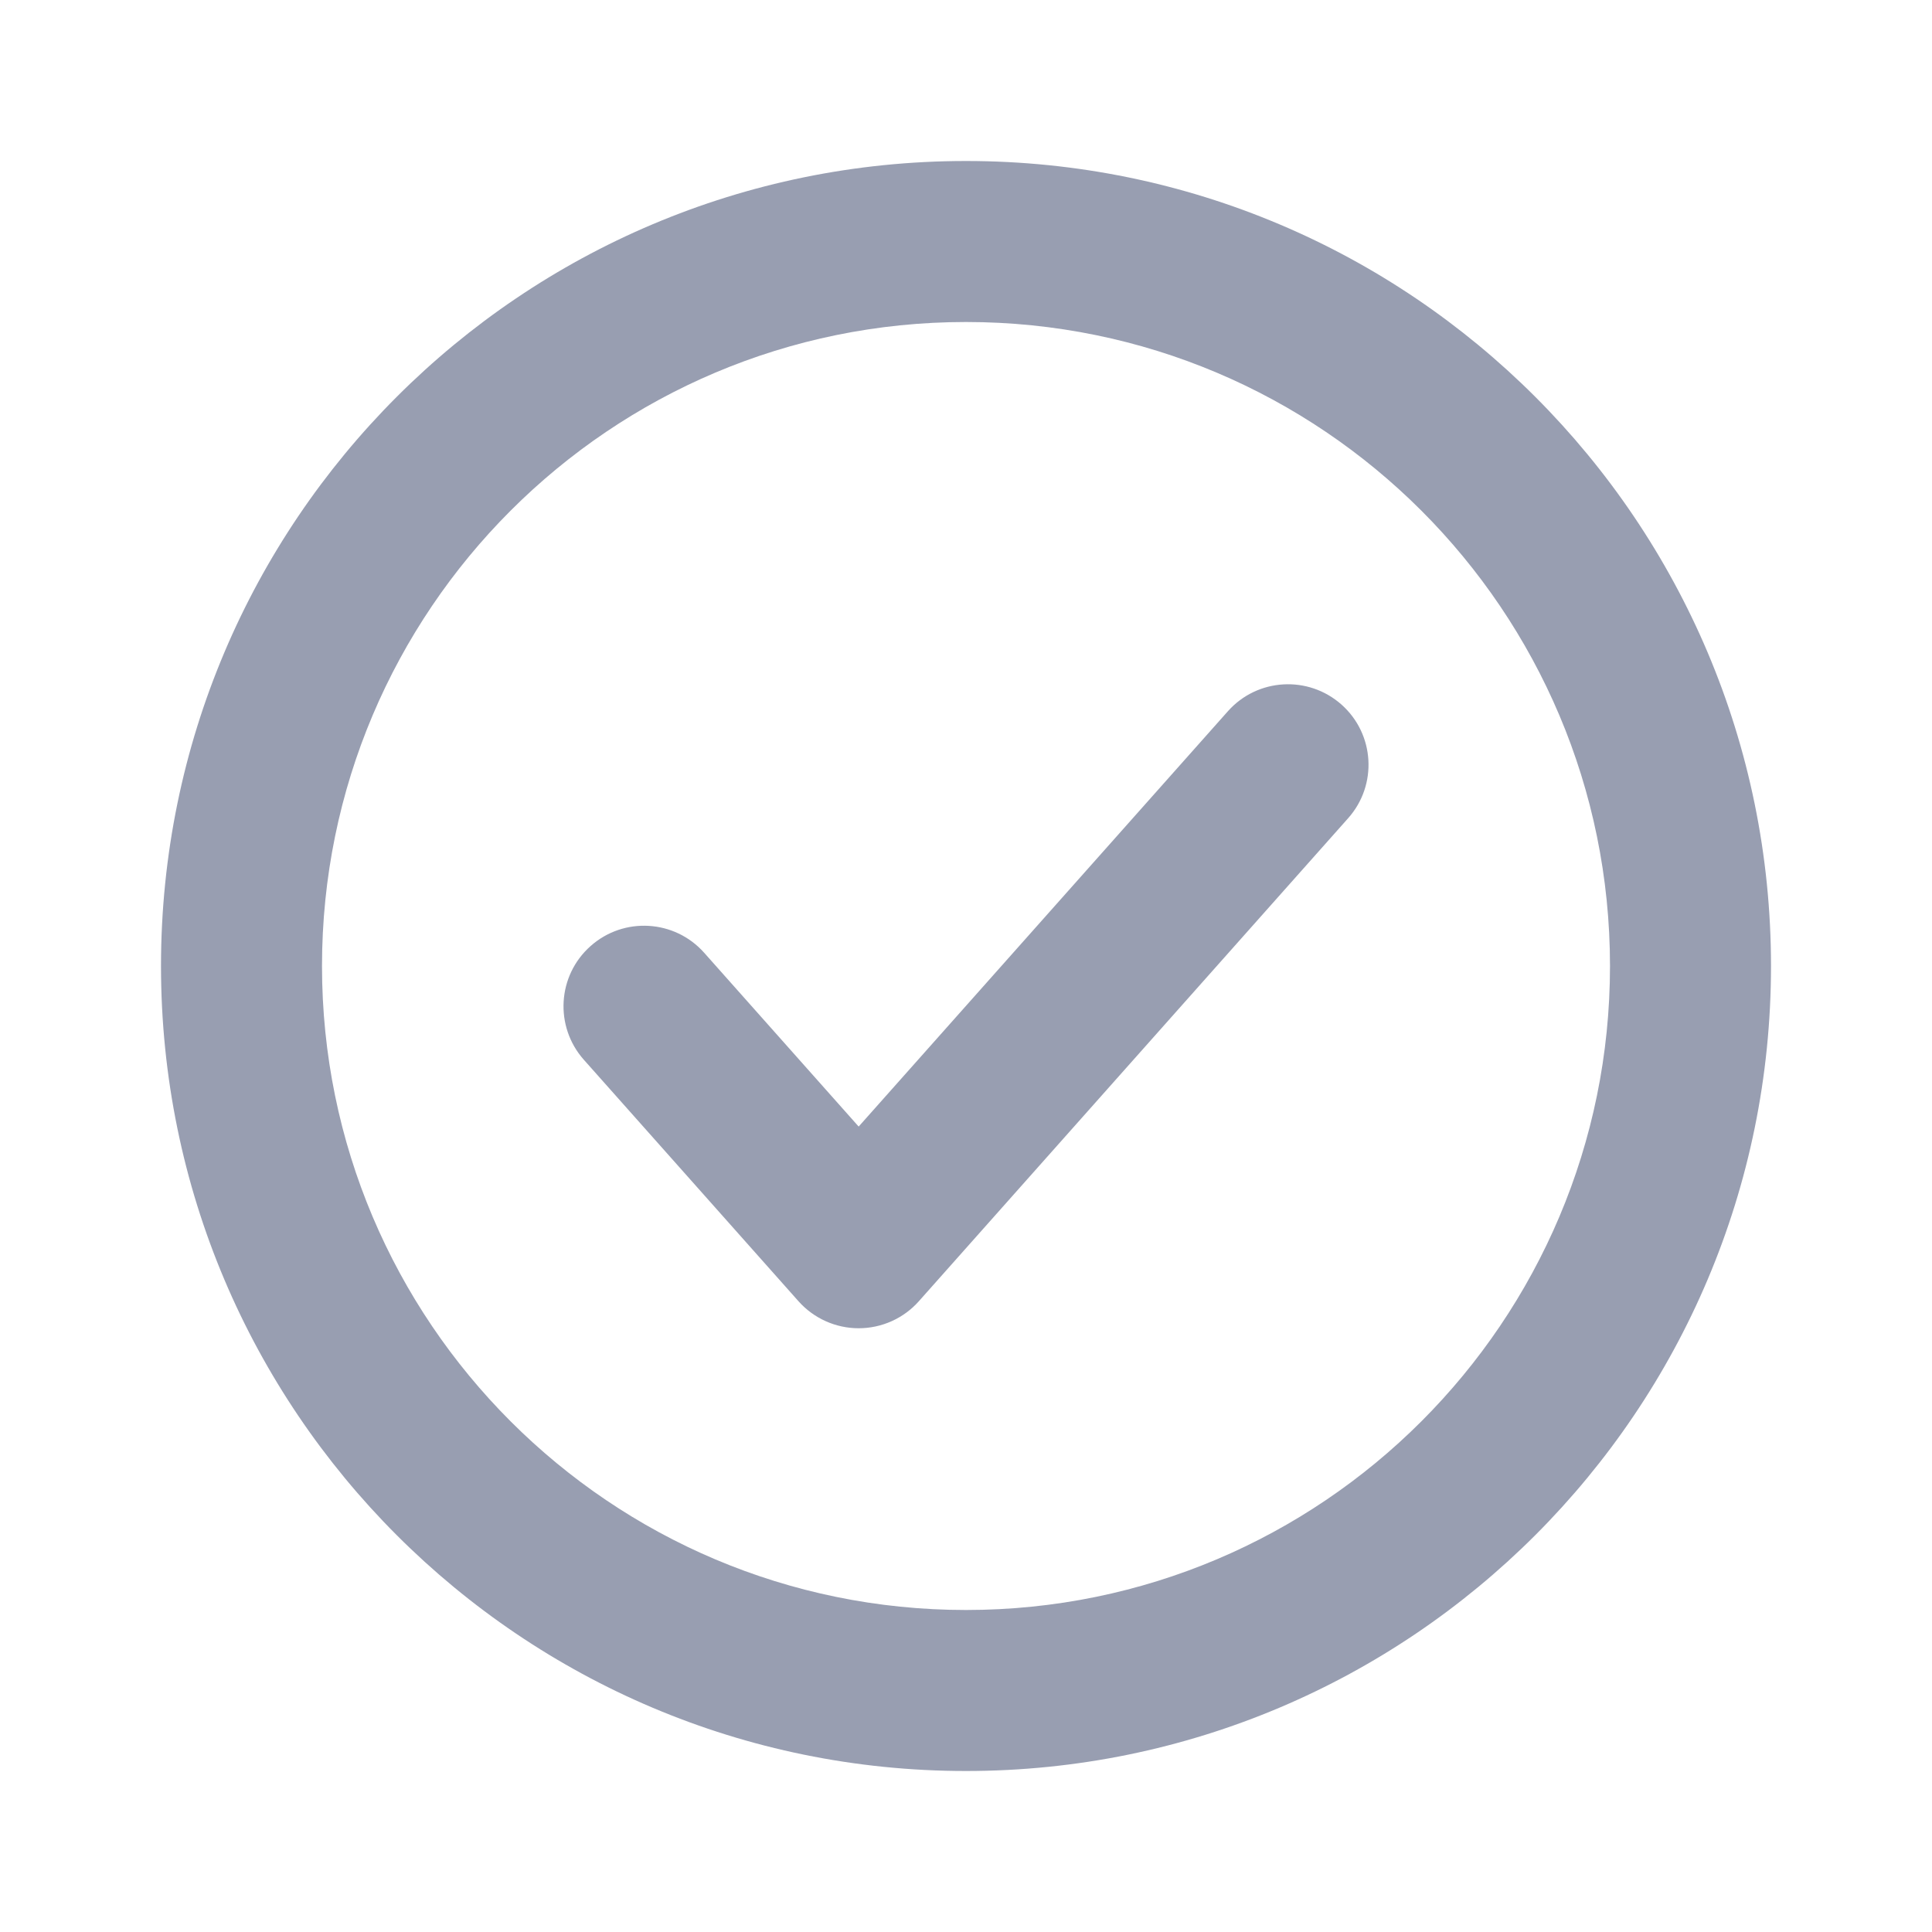
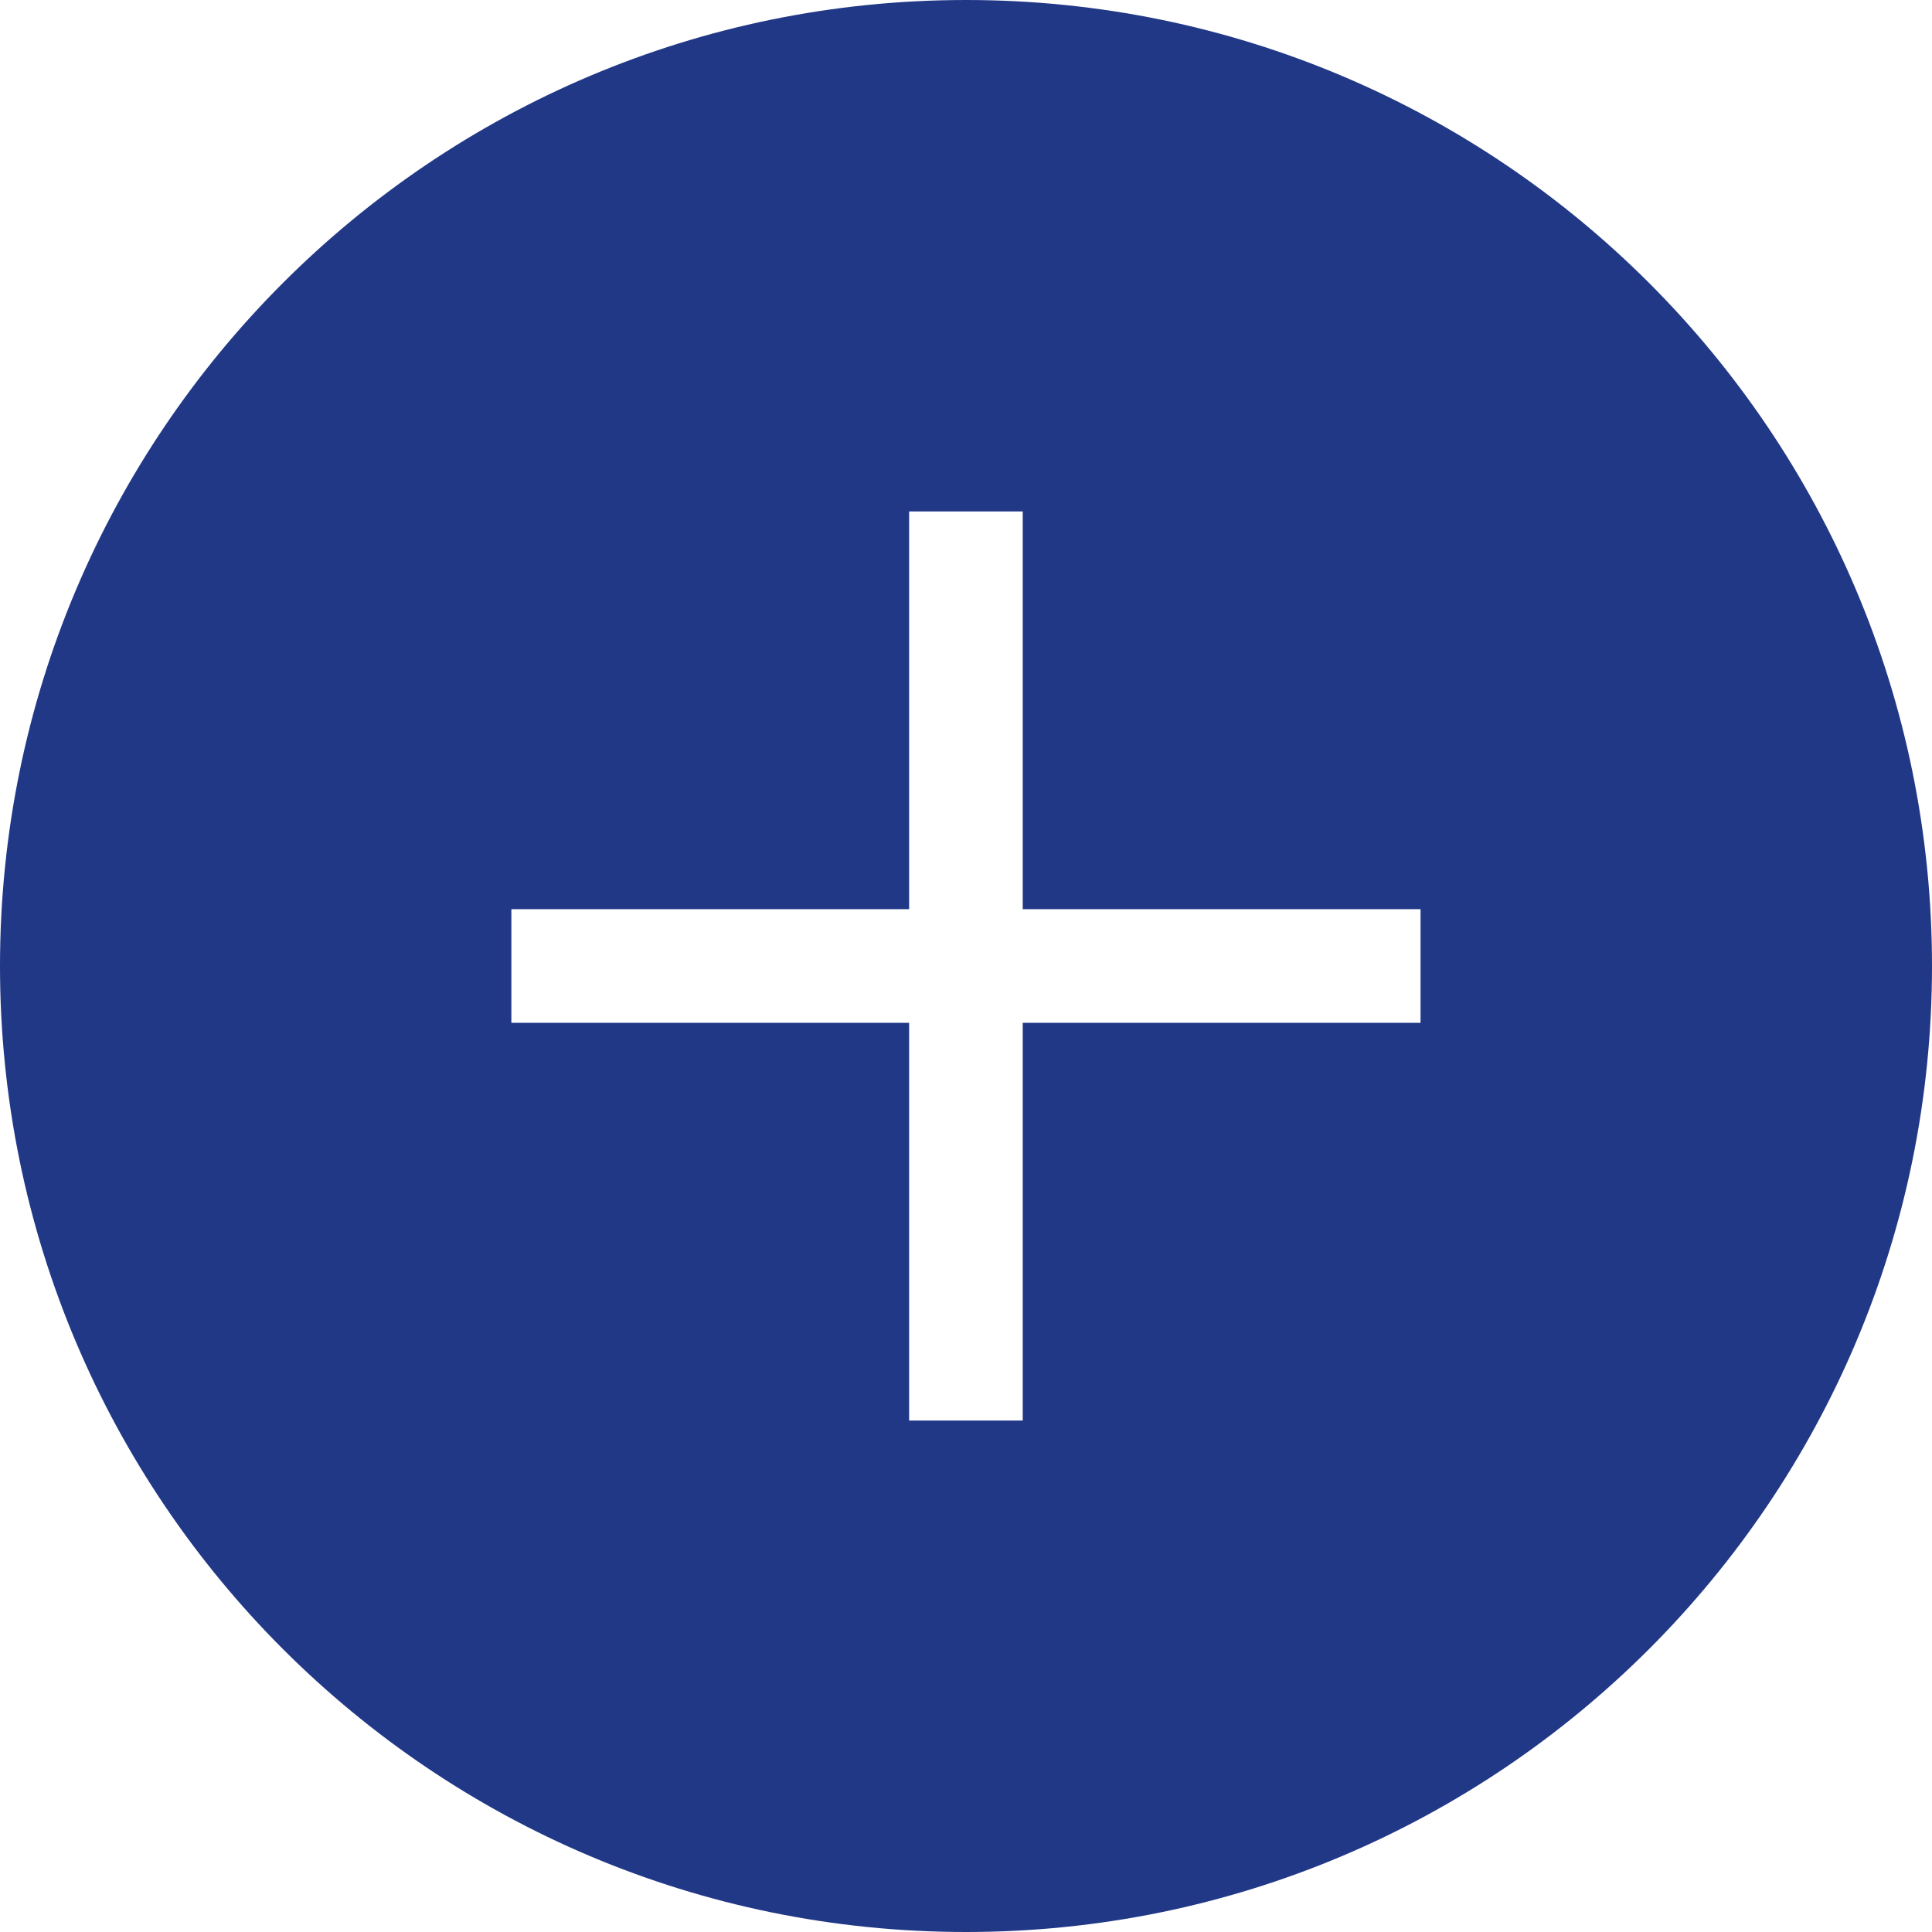
- <svg xmlns="http://www.w3.org/2000/svg" width="36" height="36" viewBox="0 0 36 36" fill="none">
-   <path d="M18 6C11.373 6 6 11.373 6 18C6 24.627 11.373 30 18 30C24.627 30 30 24.627 30 18C30 11.373 24.627 6 18 6ZM3 18C3 9.716 9.716 3 18 3C26.284 3 33 9.716 33 18C33 26.284 26.284 33 18 33C9.716 33 3 26.284 3 18ZM24.997 13.129C25.616 13.679 25.672 14.627 25.121 15.246L17.121 24.247C16.837 24.567 16.428 24.75 16 24.75C15.572 24.75 15.164 24.567 14.879 24.247L10.879 19.747C10.329 19.127 10.384 18.179 11.004 17.629C11.623 17.078 12.571 17.134 13.121 17.753L16 20.992L22.879 13.254C23.429 12.634 24.377 12.579 24.997 13.129Z" fill="#989EB1" />
+ <svg xmlns="http://www.w3.org/2000/svg" viewBox="0 0 41 41" fill="none" id="plus">
+   <path fill-rule="evenodd" clip-rule="evenodd" d="M20.5 41C31.822 41 41 31.822 41 20.5C41 9.178 31.822 0 20.5 0C9.178 0 0 9.178 0 20.5C0 31.822 9.178 41 20.5 41ZM21.704 10.853H19.293V19.294H10.852V21.706H19.293V30.147H21.704V21.706H30.146V19.294H21.704V10.853Z" fill="#213887" />
</svg>
